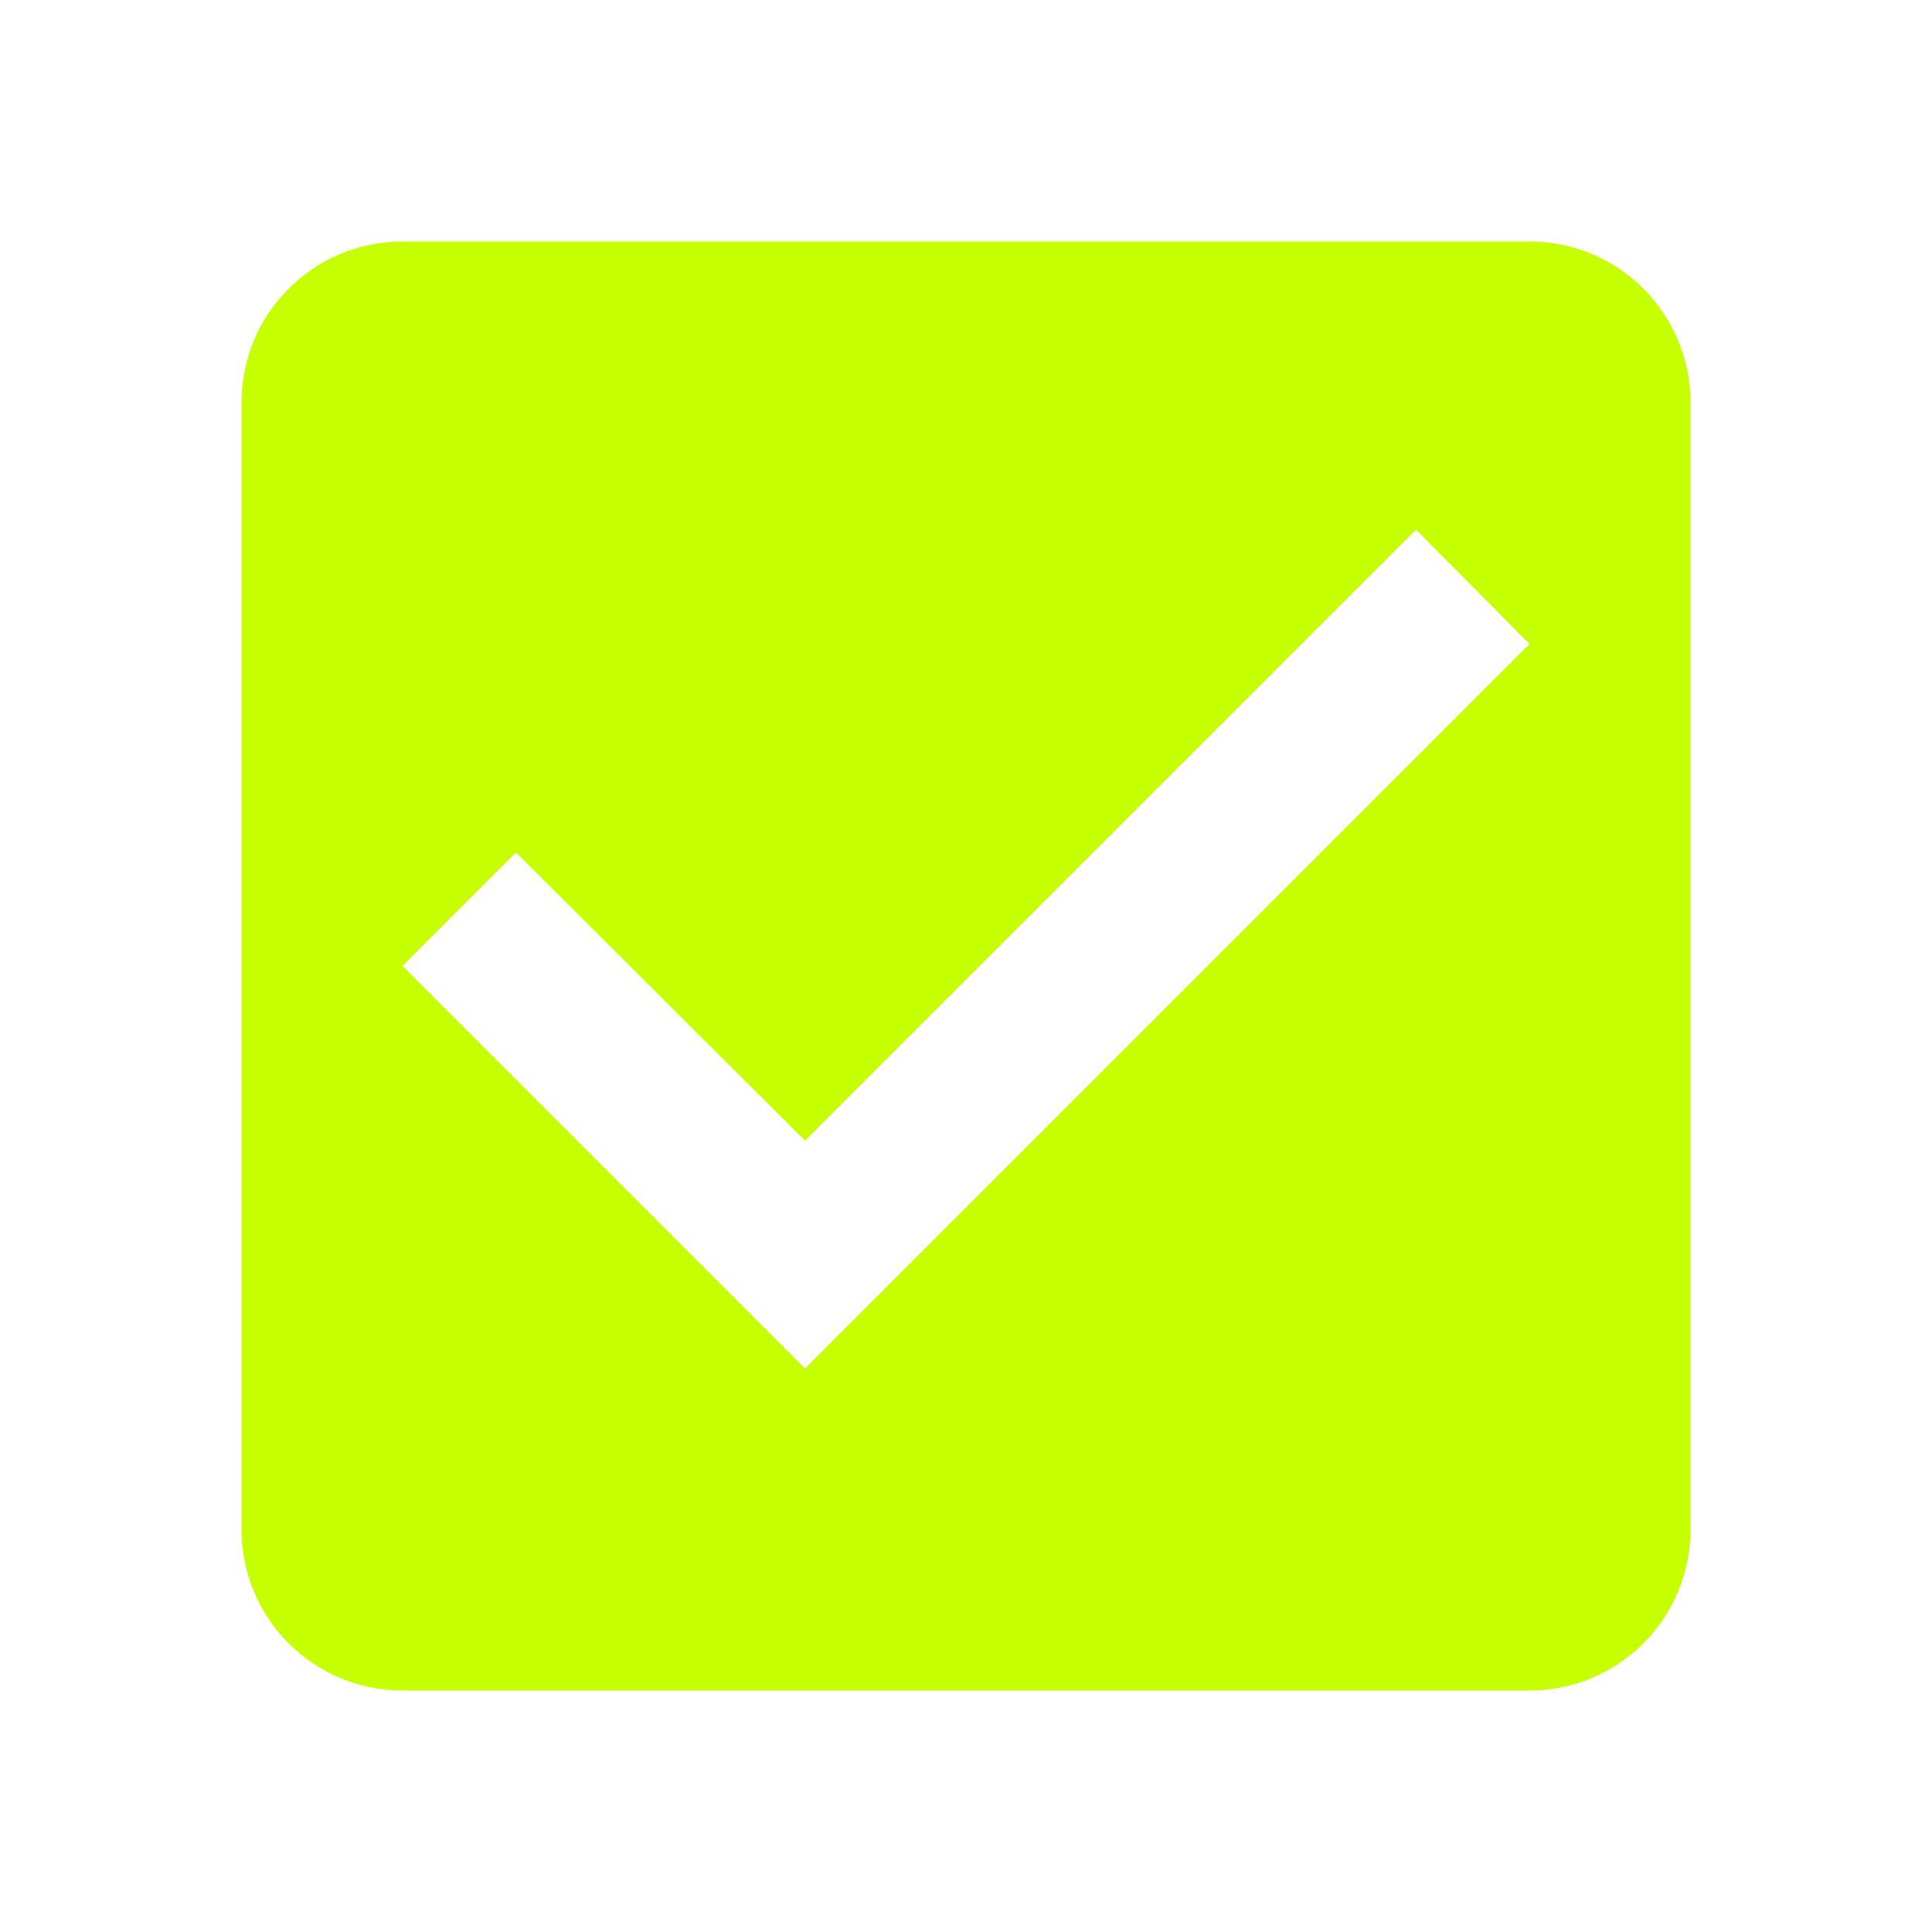
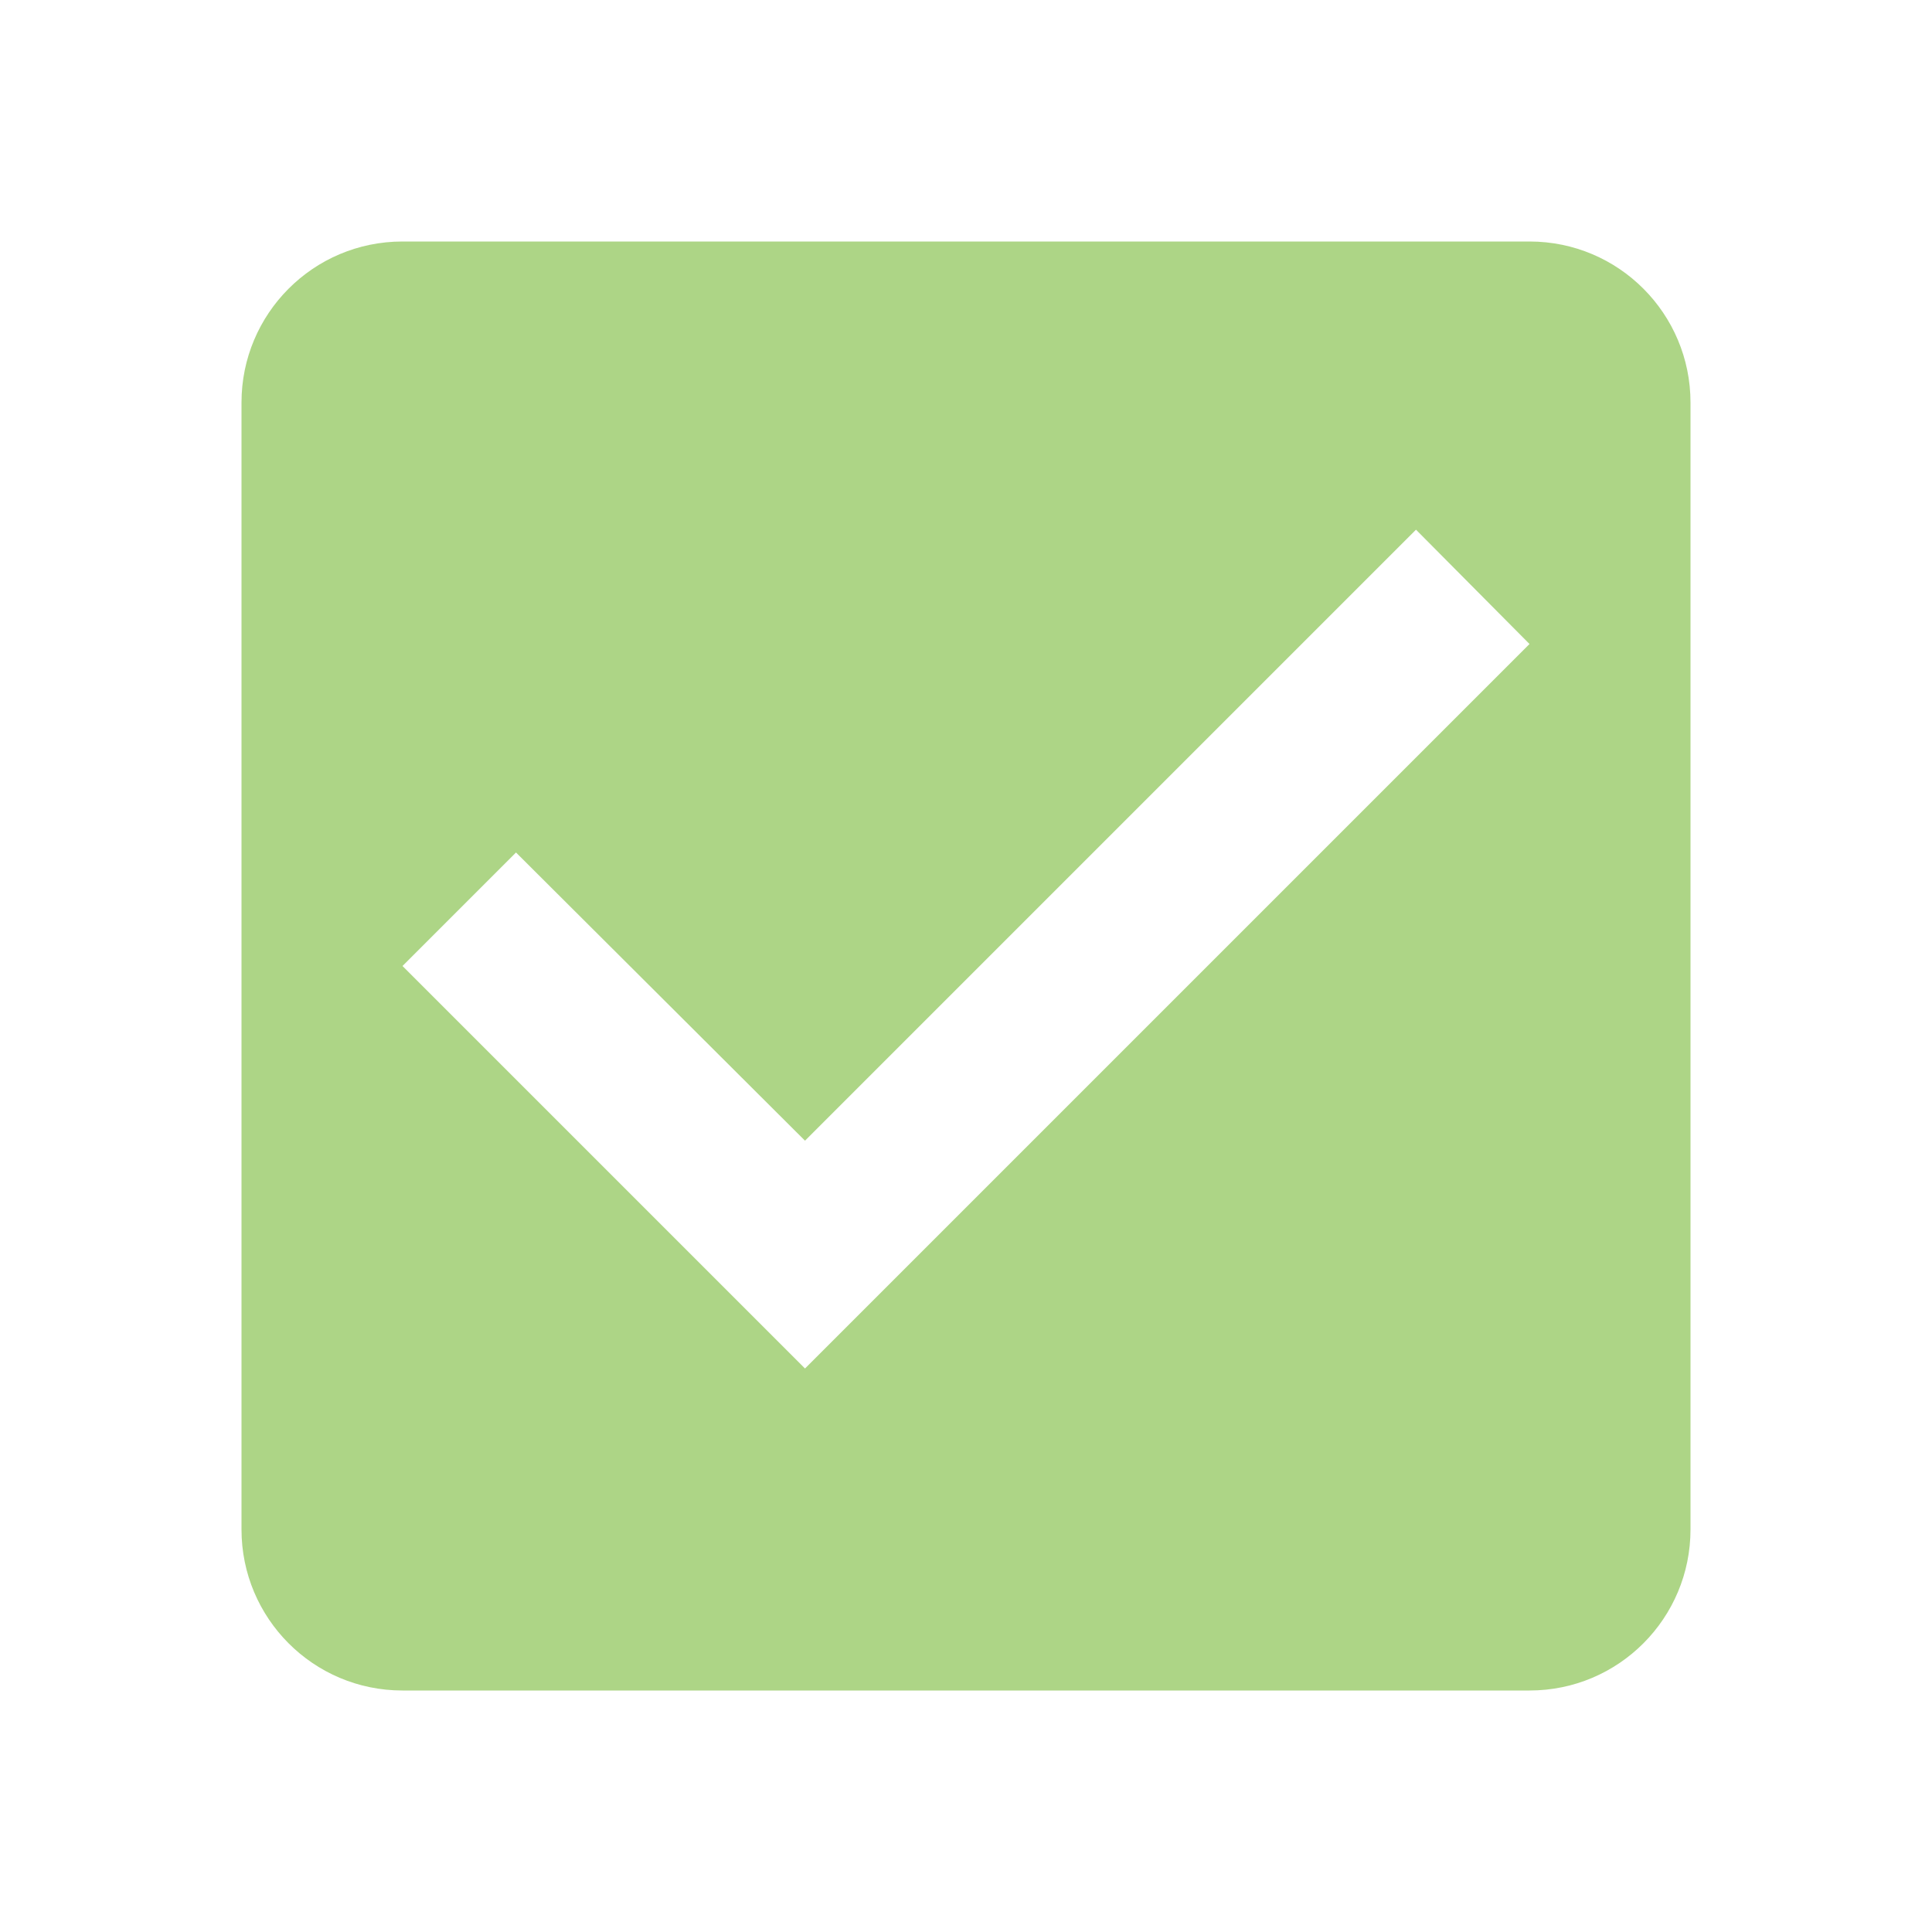
<svg xmlns="http://www.w3.org/2000/svg" width="24" height="24" viewBox="0 0 24 24">
-   <path d="M19 3H5c-1.11 0-2 .9-2 2v14c0 1.1.89 2 2 2h14c1.11 0 2-.9 2-2V5c0-1.1-.89-2-2-2zm-9 14l-5-5 1.41-1.41L10 14.17l7.59-7.59L19 8l-9 9z" fill="#c6ff00" />
+   <path d="M19 3H5c-1.11 0-2 .9-2 2v14c0 1.1.89 2 2 2h14c1.11 0 2-.9 2-2V5c0-1.1-.89-2-2-2zm-9 14l-5-5 1.41-1.41L10 14.17l7.59-7.59L19 8l-9 9z" fill="#add586" />
</svg>
